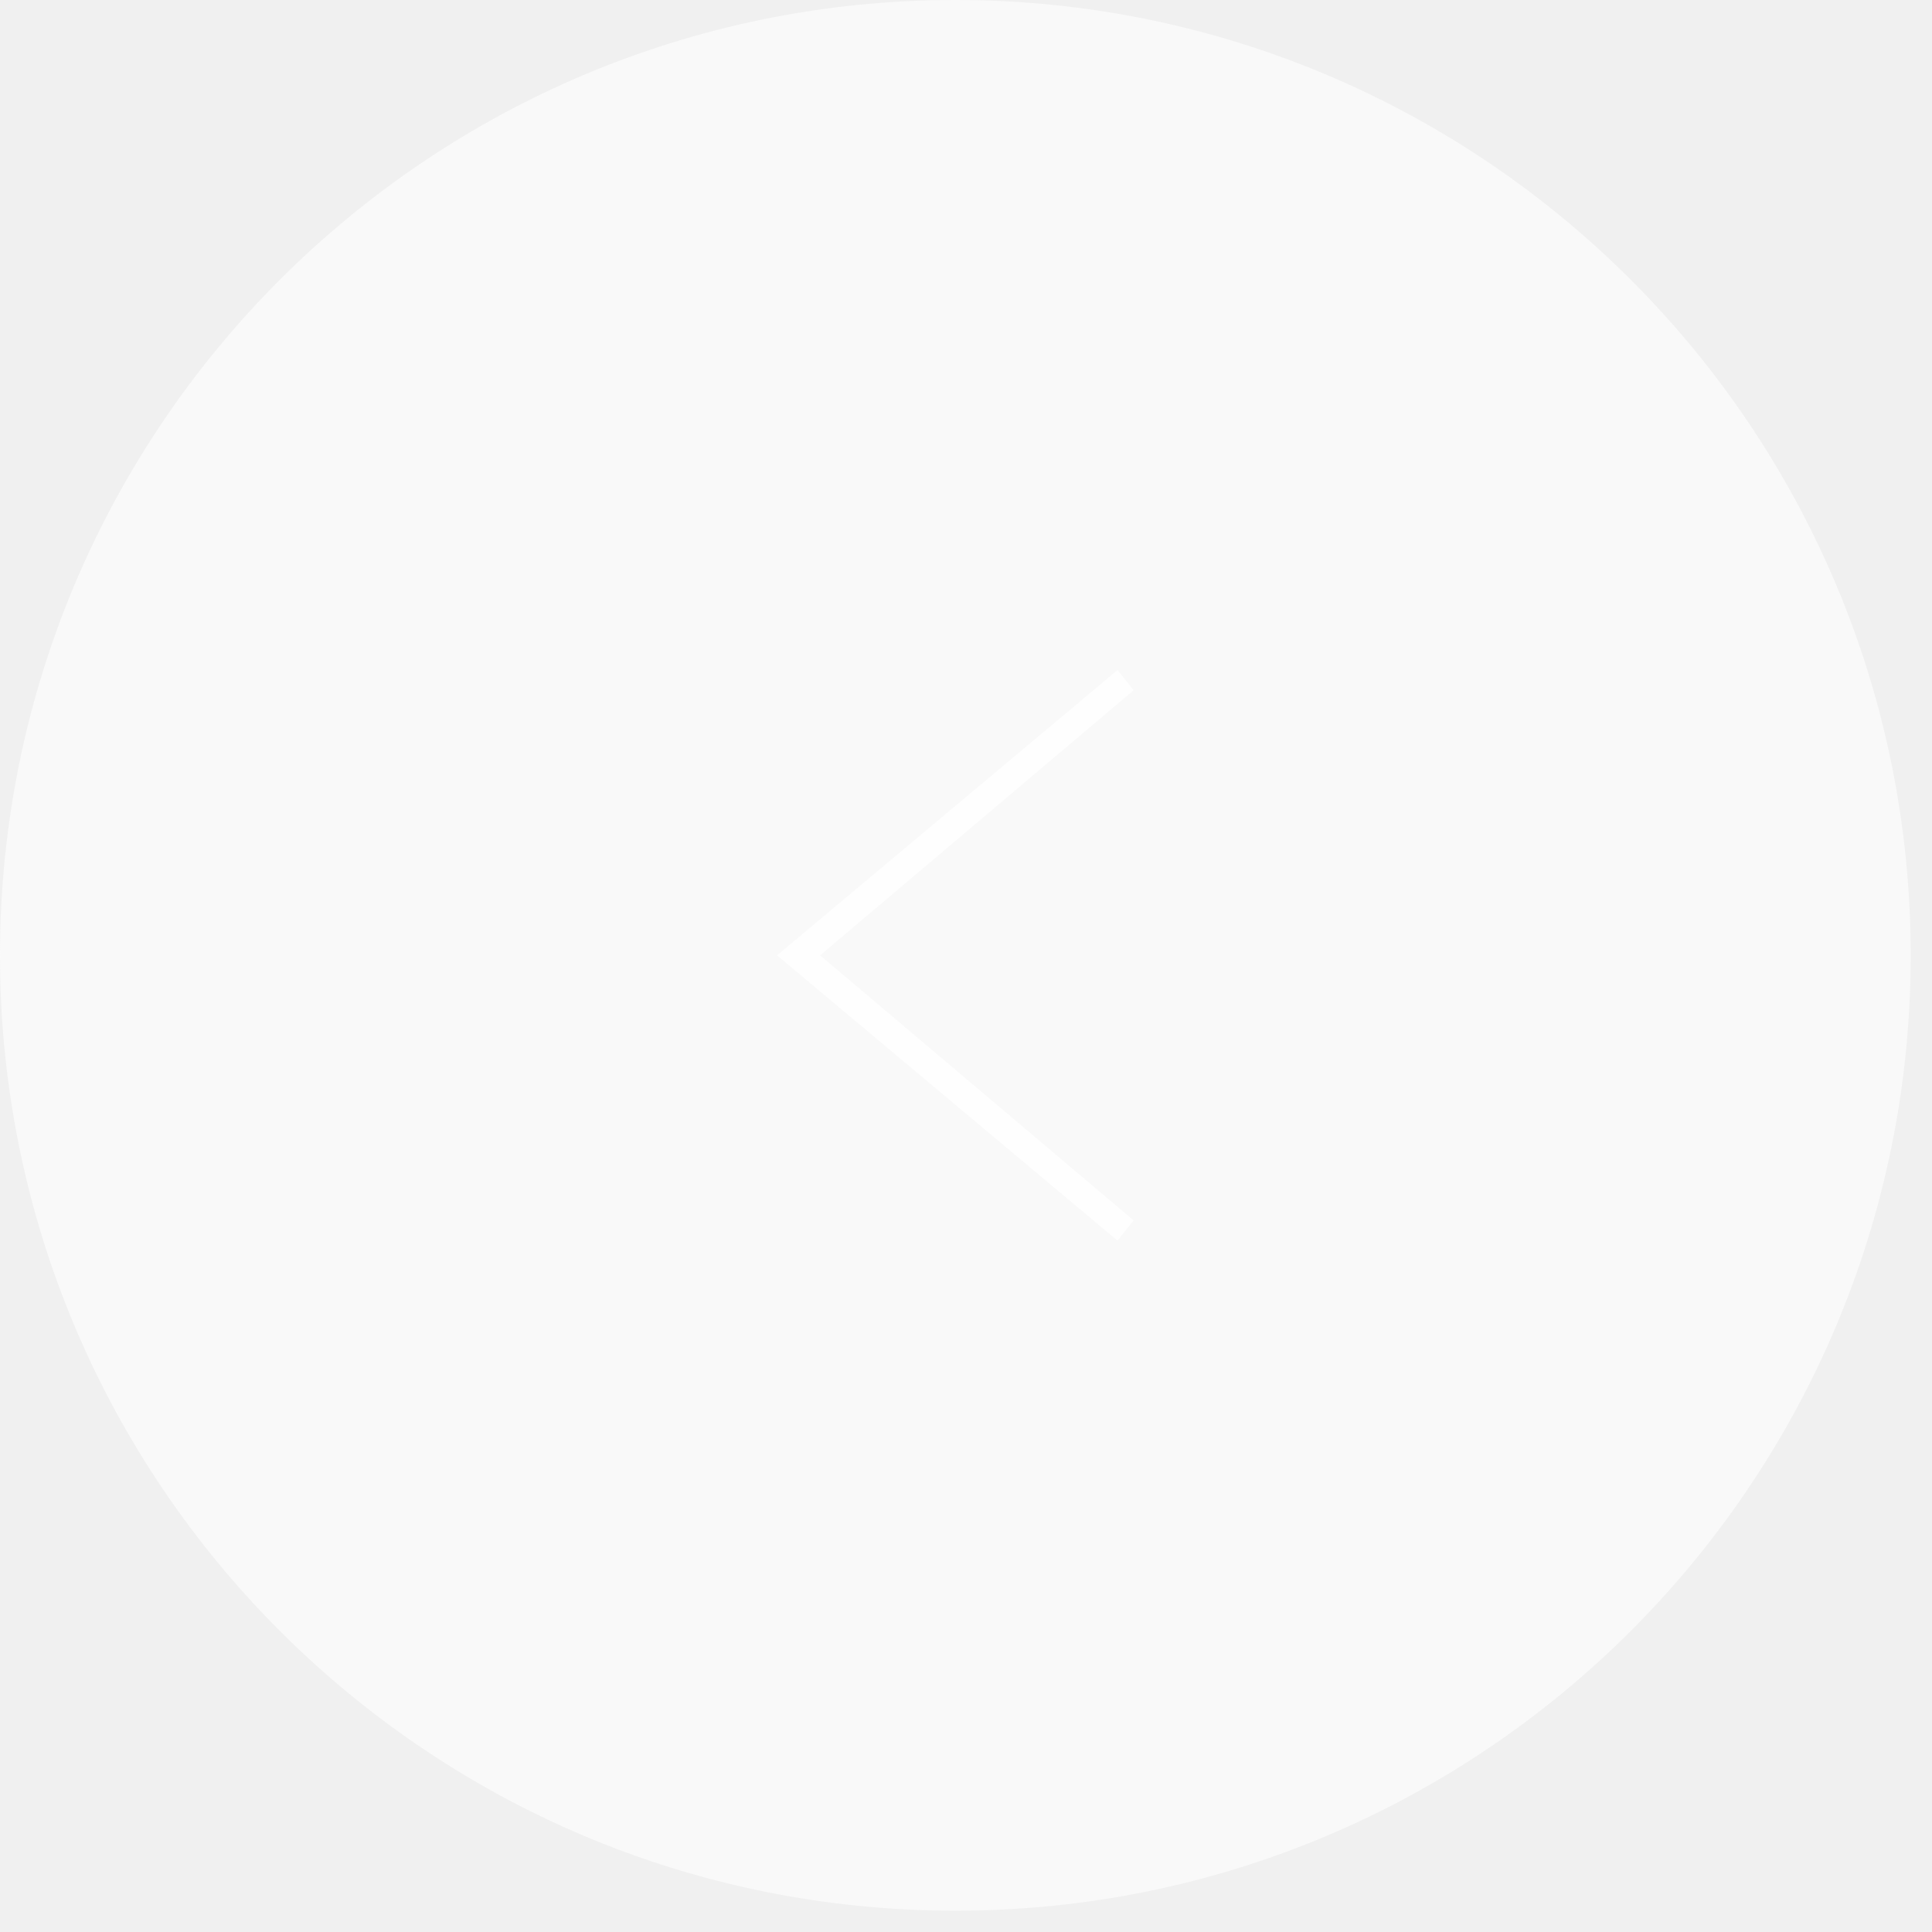
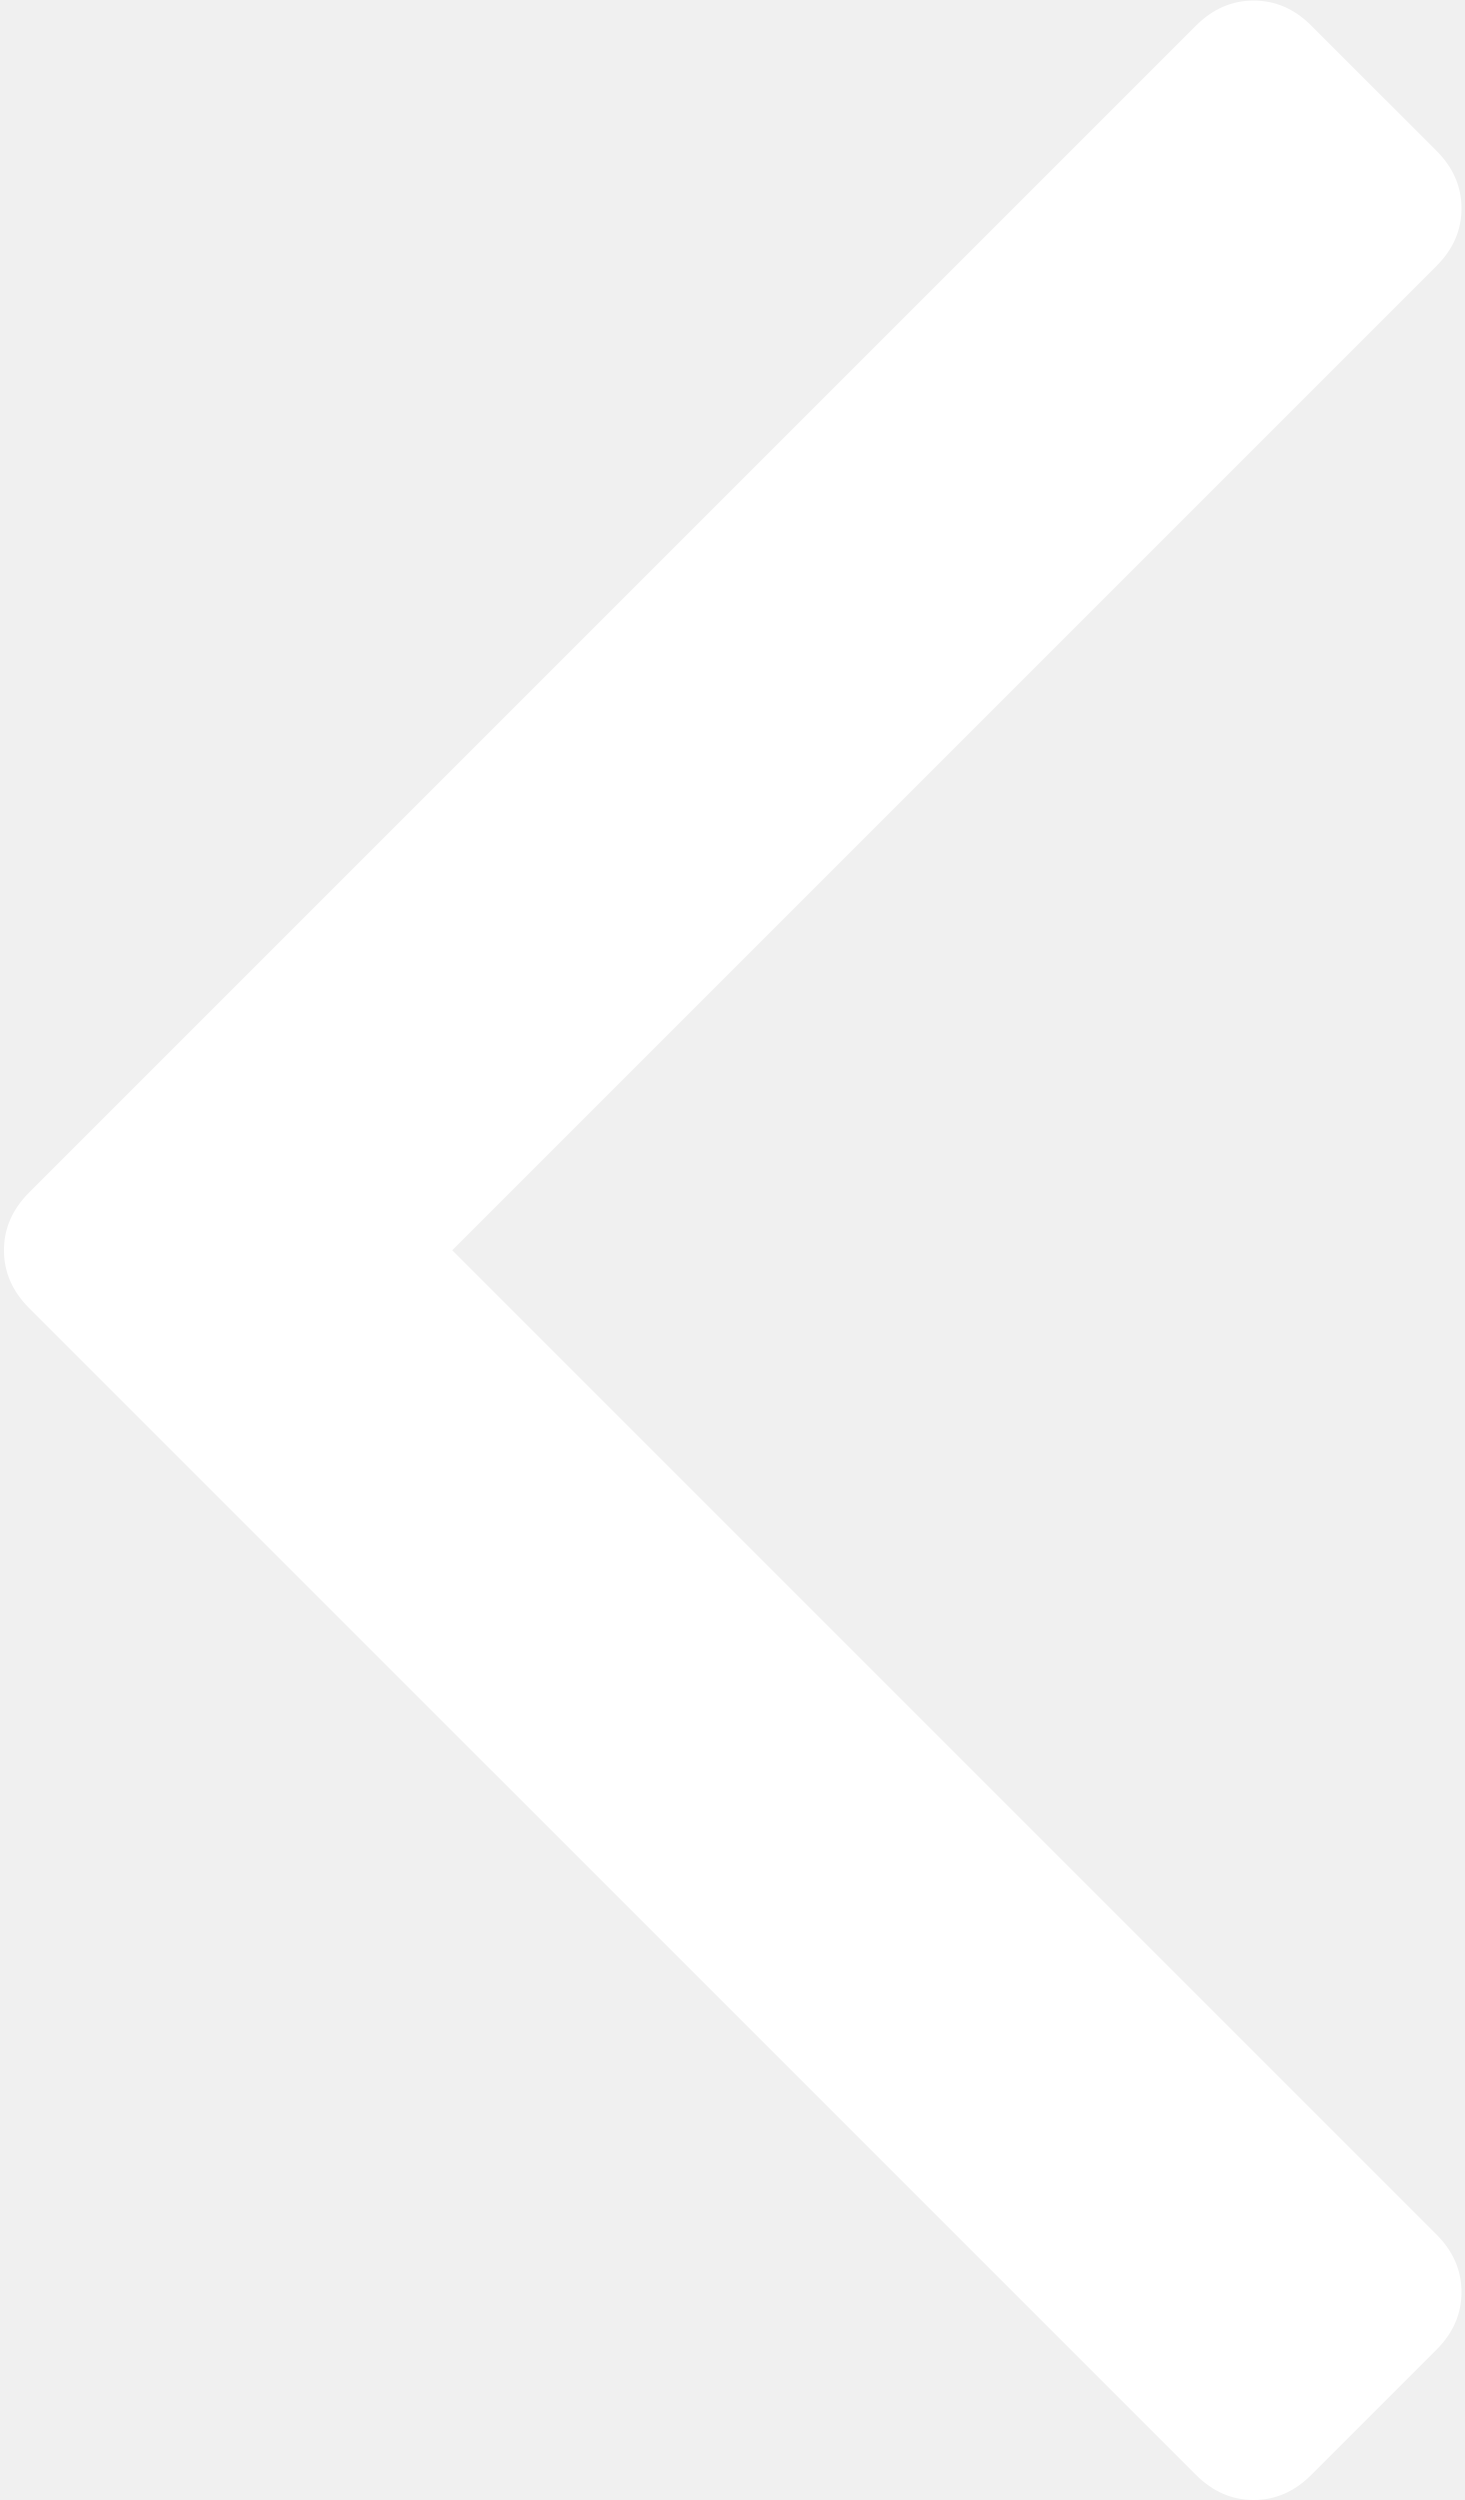
- <svg xmlns="http://www.w3.org/2000/svg" width="87px" height="87px" viewBox="0 0 87 87" version="1.1">
+ <svg xmlns="http://www.w3.org/2000/svg" width="167px" height="285px" viewBox="0 0 167 285" version="1.1">
  <defs />
  <g id="Page-1" stroke="none" stroke-width="1" fill="none" fill-rule="evenodd">
-     <g fill="#FEFEFE">
-       <path d="M43.02,86.04 C66.779,86.04 86.04,66.779 86.04,43.02 C86.04,19.261 66.779,0 43.02,0 C19.261,0 0,19.261 0,43.02 C0,66.779 19.261,86.04 43.02,86.04 L39.973,45.156" id="Fill-1" opacity="0.653" />
-       <polygon id="Fill-3" transform="translate(43.0198, 43.02) rotate(-180) translate(-43.0198, -43.02) " points="49.11 43.02 34.99 54.958 35.717 55.867 51.049 43.02 35.717 30.173 34.99 31.082" />
+     <g id="arrow-next" transform="translate(83.5, 142.5) scale(-1, -1) translate(-83.5, -142.5) " fill="#FFFFFF">
+       <g id="Page-1">
+         <g id="angle-arrow-pointing-to-right">
+           <g id="Capa_1">
+             <path d="M30.652,2.857 C28.748,0.955 26.557,0 24.084,0 C21.61,0 19.42,0.955 17.517,2.857 L3.244,17.133 C1.338,19.036 0.389,21.222 0.389,23.7 C0.389,26.178 1.338,28.364 3.244,30.267 L115.448,142.471 L3.244,254.677 C1.338,256.58 0.389,258.77 0.389,261.241 C0.389,263.718 1.338,265.908 3.244,267.811 L17.518,282.082 C19.421,283.987 21.611,284.936 24.085,284.936 C26.558,284.936 28.748,283.985 30.652,282.082 L163.694,149.038 C165.596,147.136 166.548,144.945 166.548,142.471 C166.548,139.997 165.603,137.807 163.701,135.9 L30.652,2.857 L30.652,2.857 Z" id="Shape" />
+           </g>
+         </g>
+       </g>
    </g>
  </g>
</svg>
